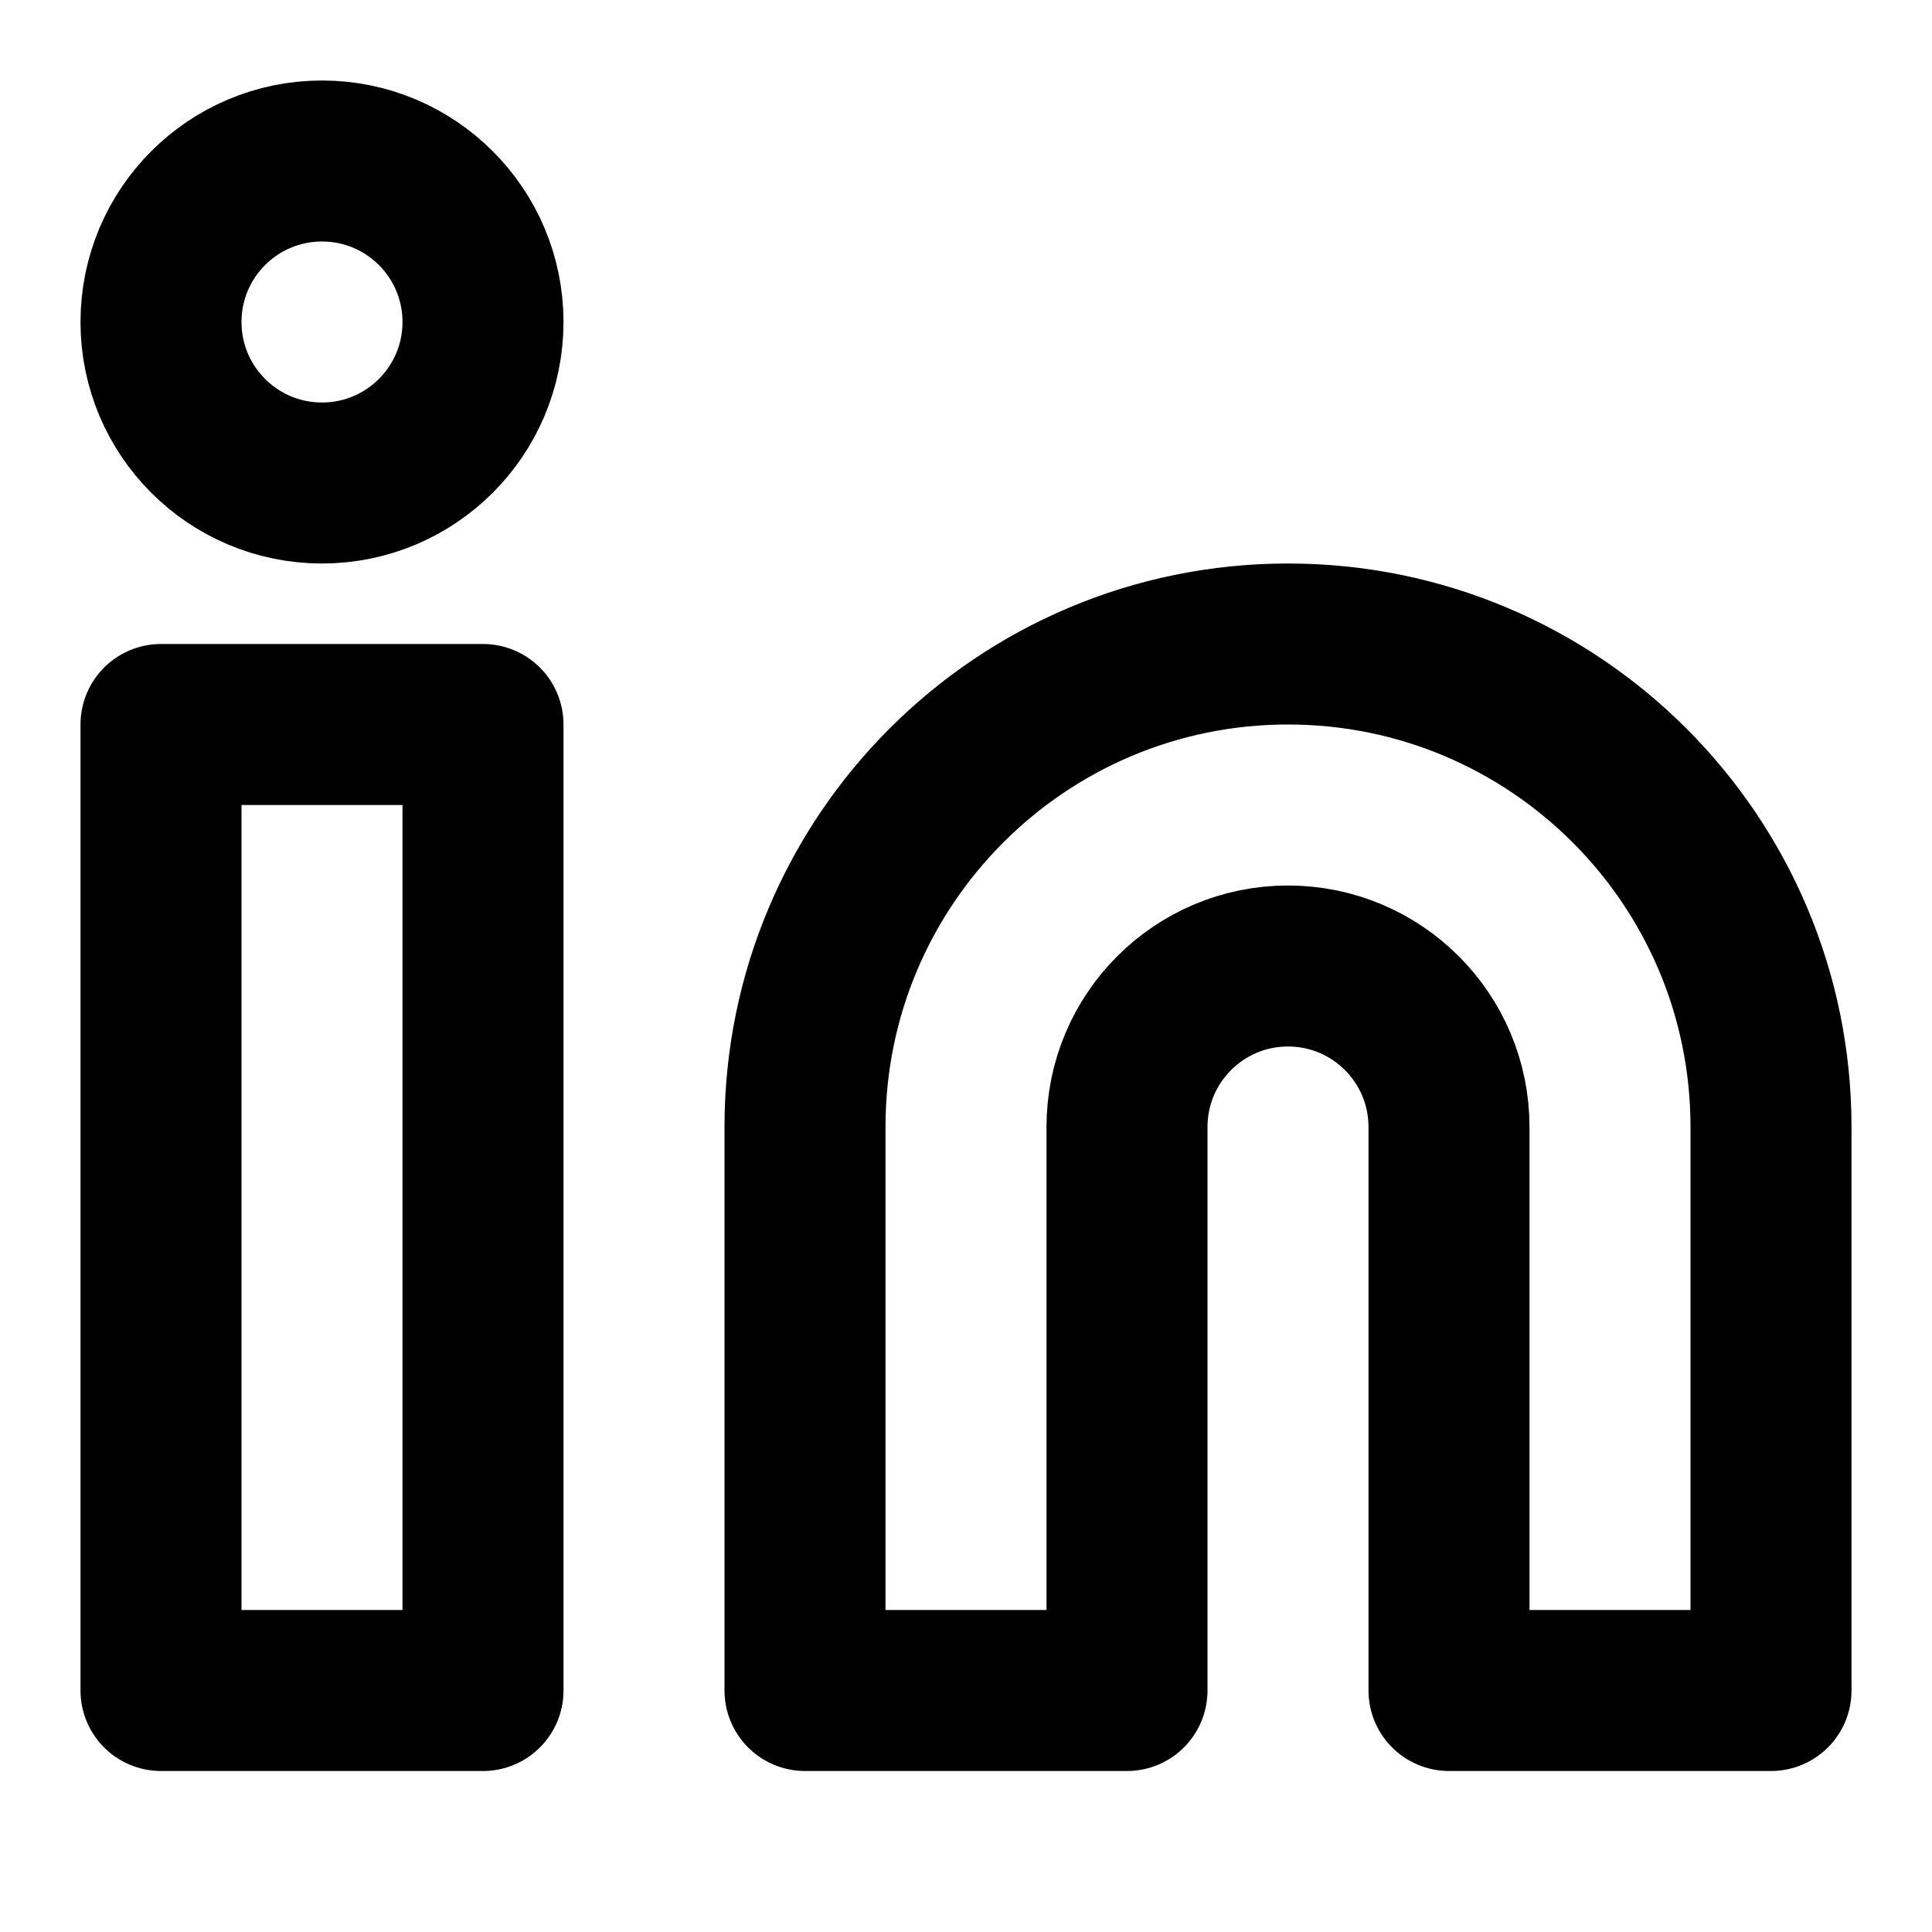
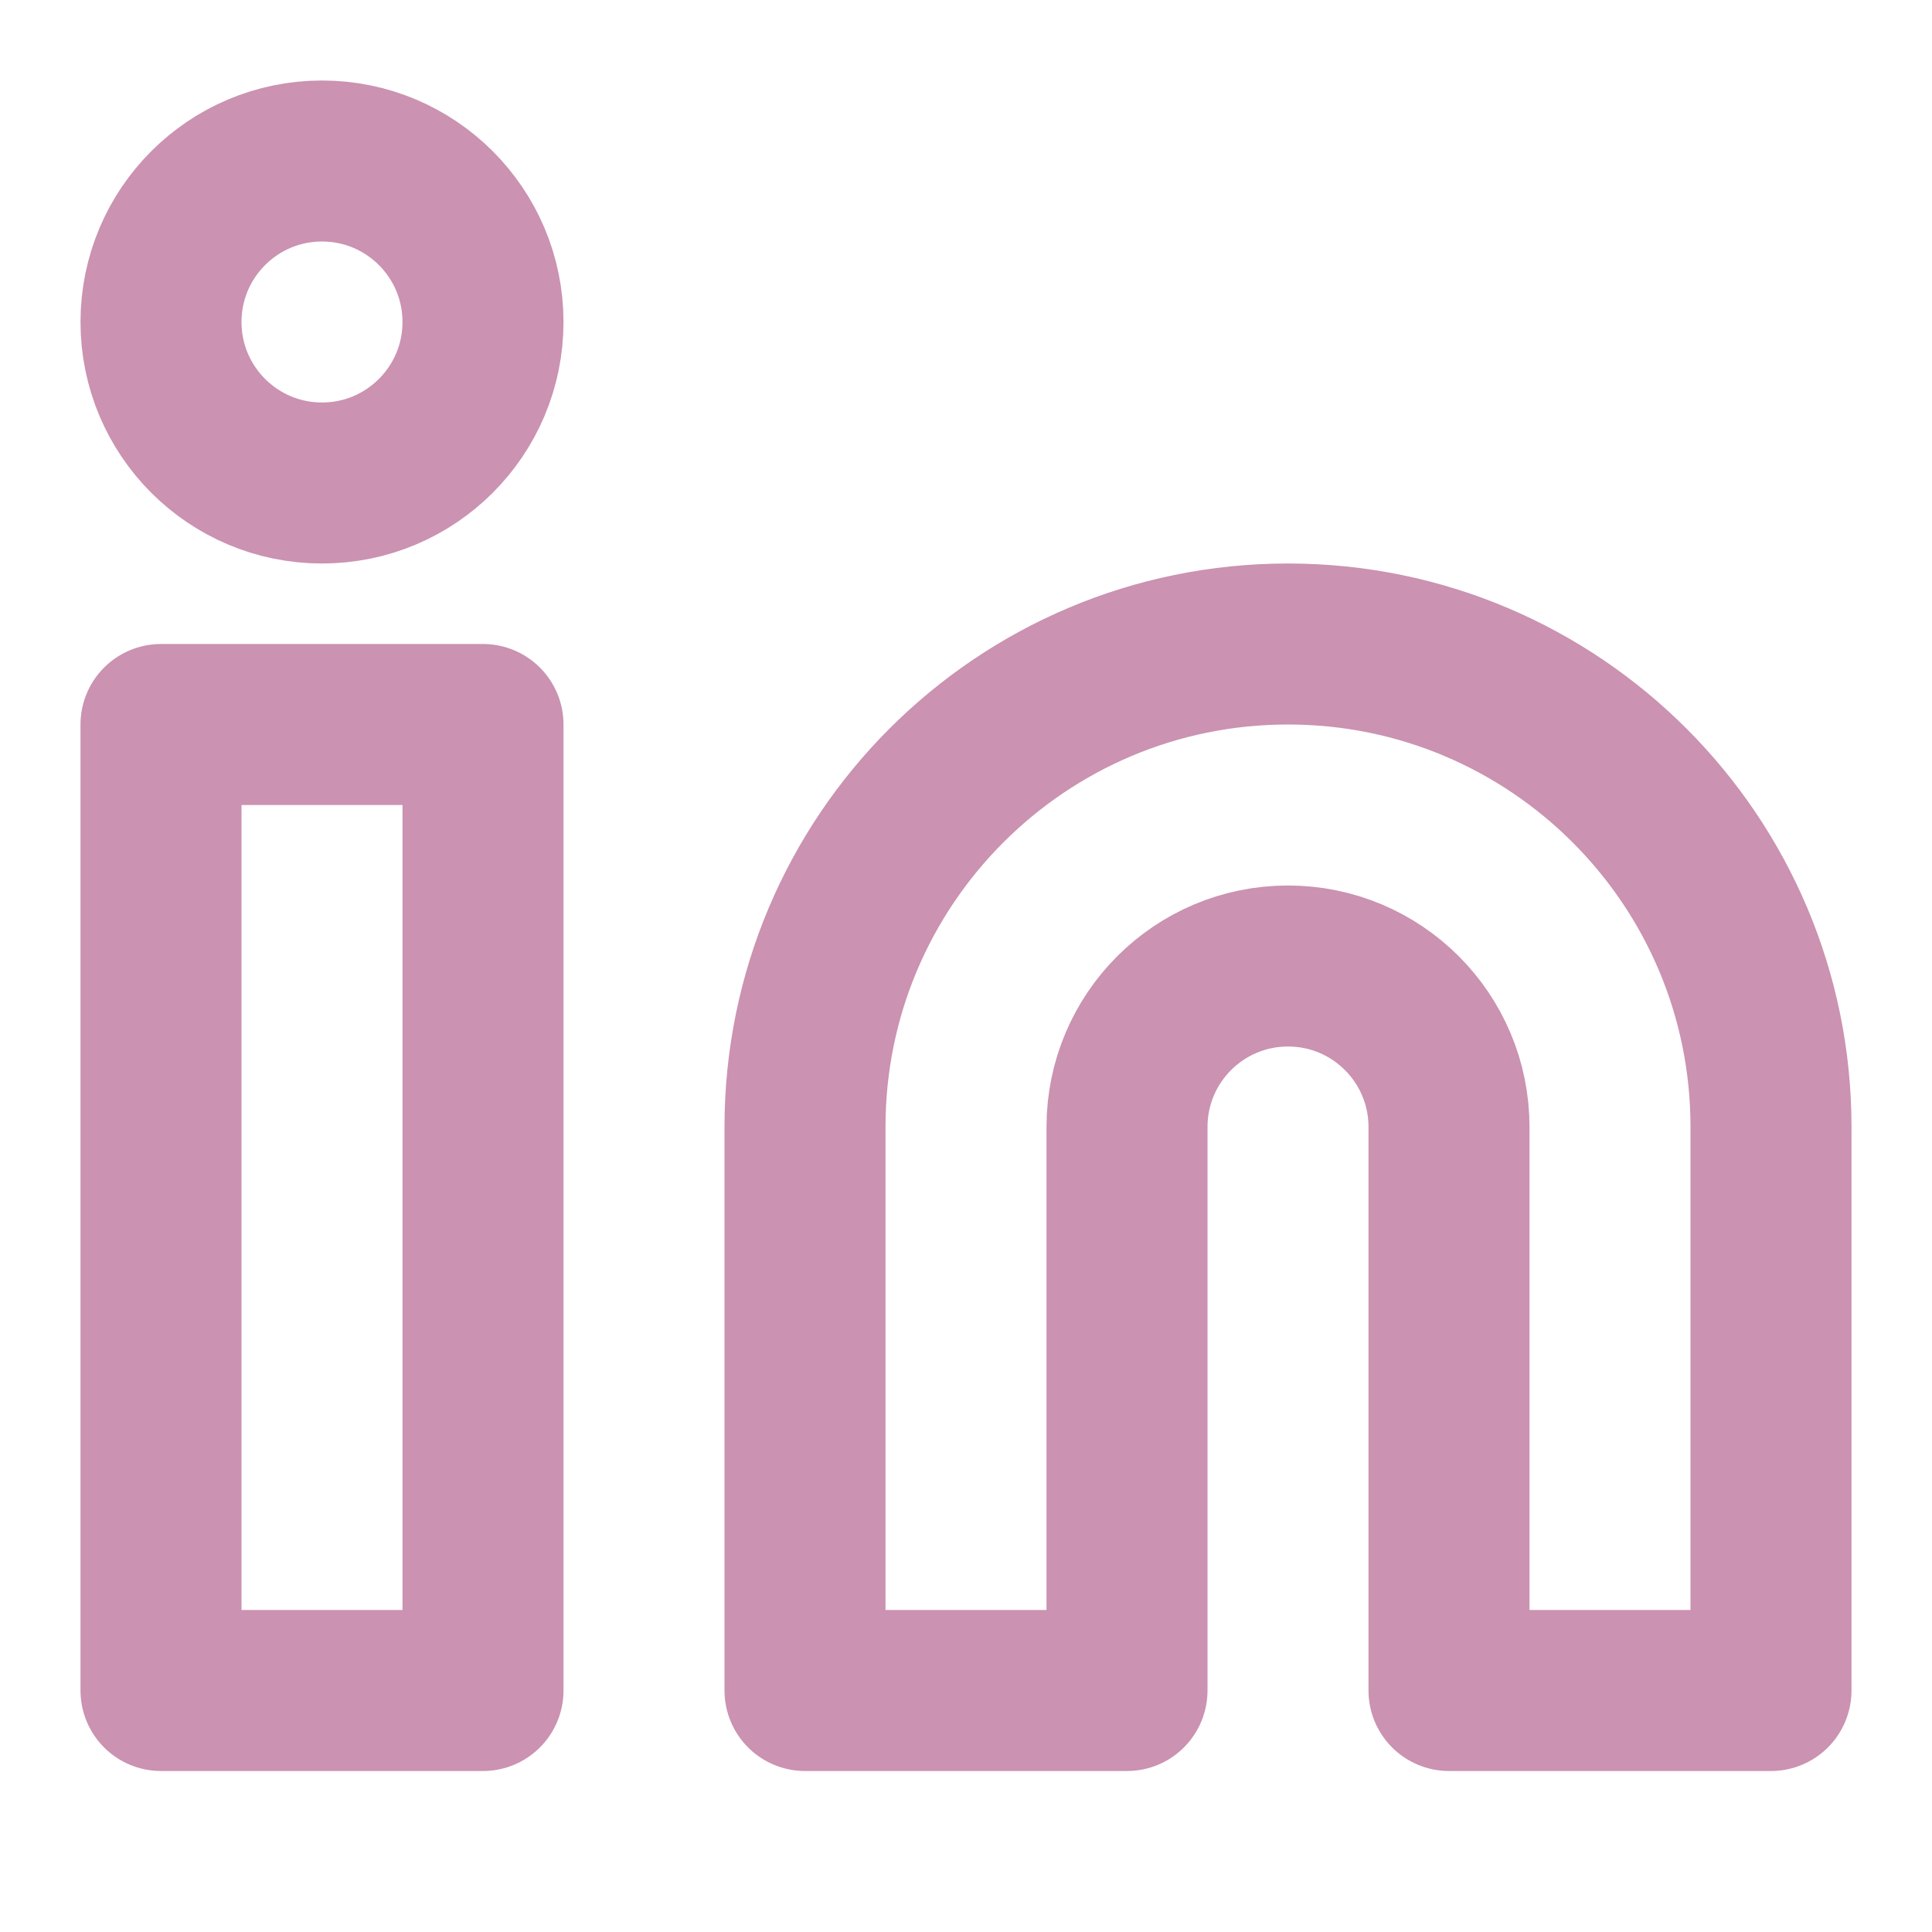
- <svg xmlns="http://www.w3.org/2000/svg" width="24" height="24" viewBox="0 0 24 24" fill="none" stroke="currentColor" stroke-width="2" stroke-linecap="round" stroke-linejoin="round" class="feather feather-linkedin">
+ <svg xmlns="http://www.w3.org/2000/svg" width="24" height="24" viewBox="0 0 24 24" fill="none" stroke="rgb(203,146,177)" stroke-width="2" stroke-linecap="round" stroke-linejoin="round" class="feather feather-linkedin">
  <path d="M16 8a6 6 0 0 1 6 6v7h-4v-7a2 2 0 0 0-2-2 2 2 0 0 0-2 2v7h-4v-7a6 6 0 0 1 6-6z" />
  <rect x="2" y="9" width="4" height="12" />
  <circle cx="4" cy="4" r="2" />
</svg>
